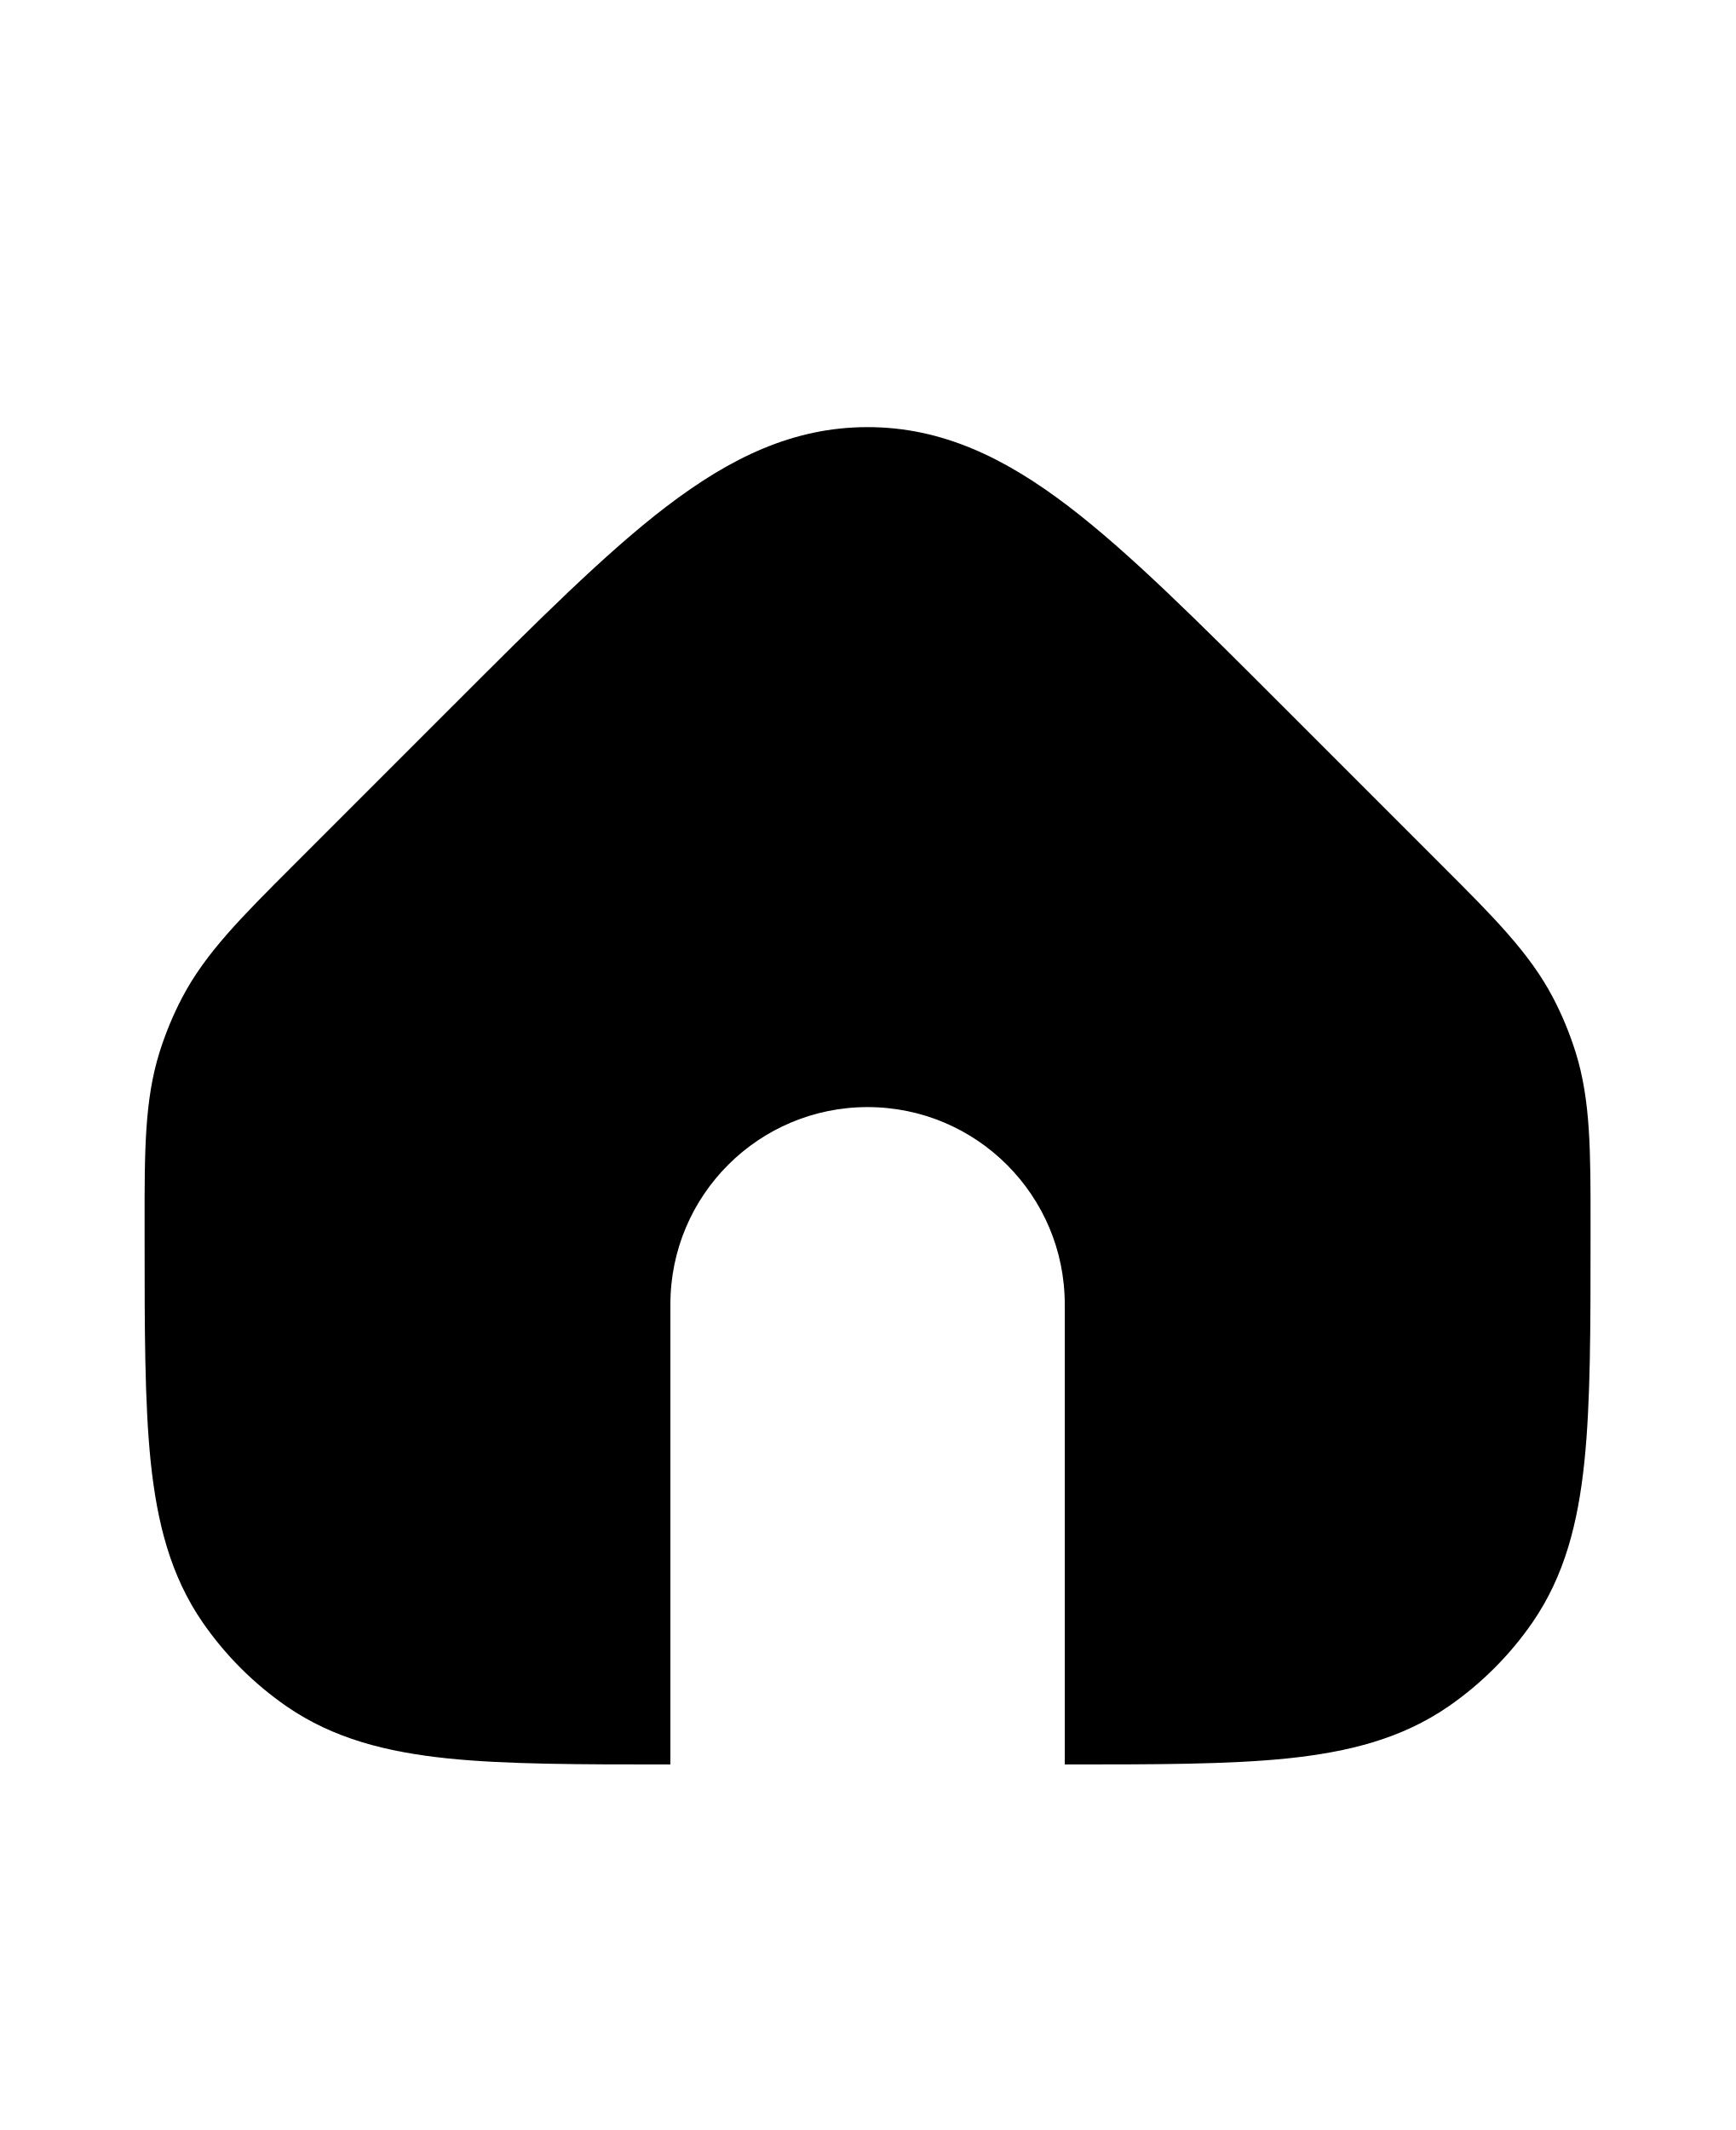
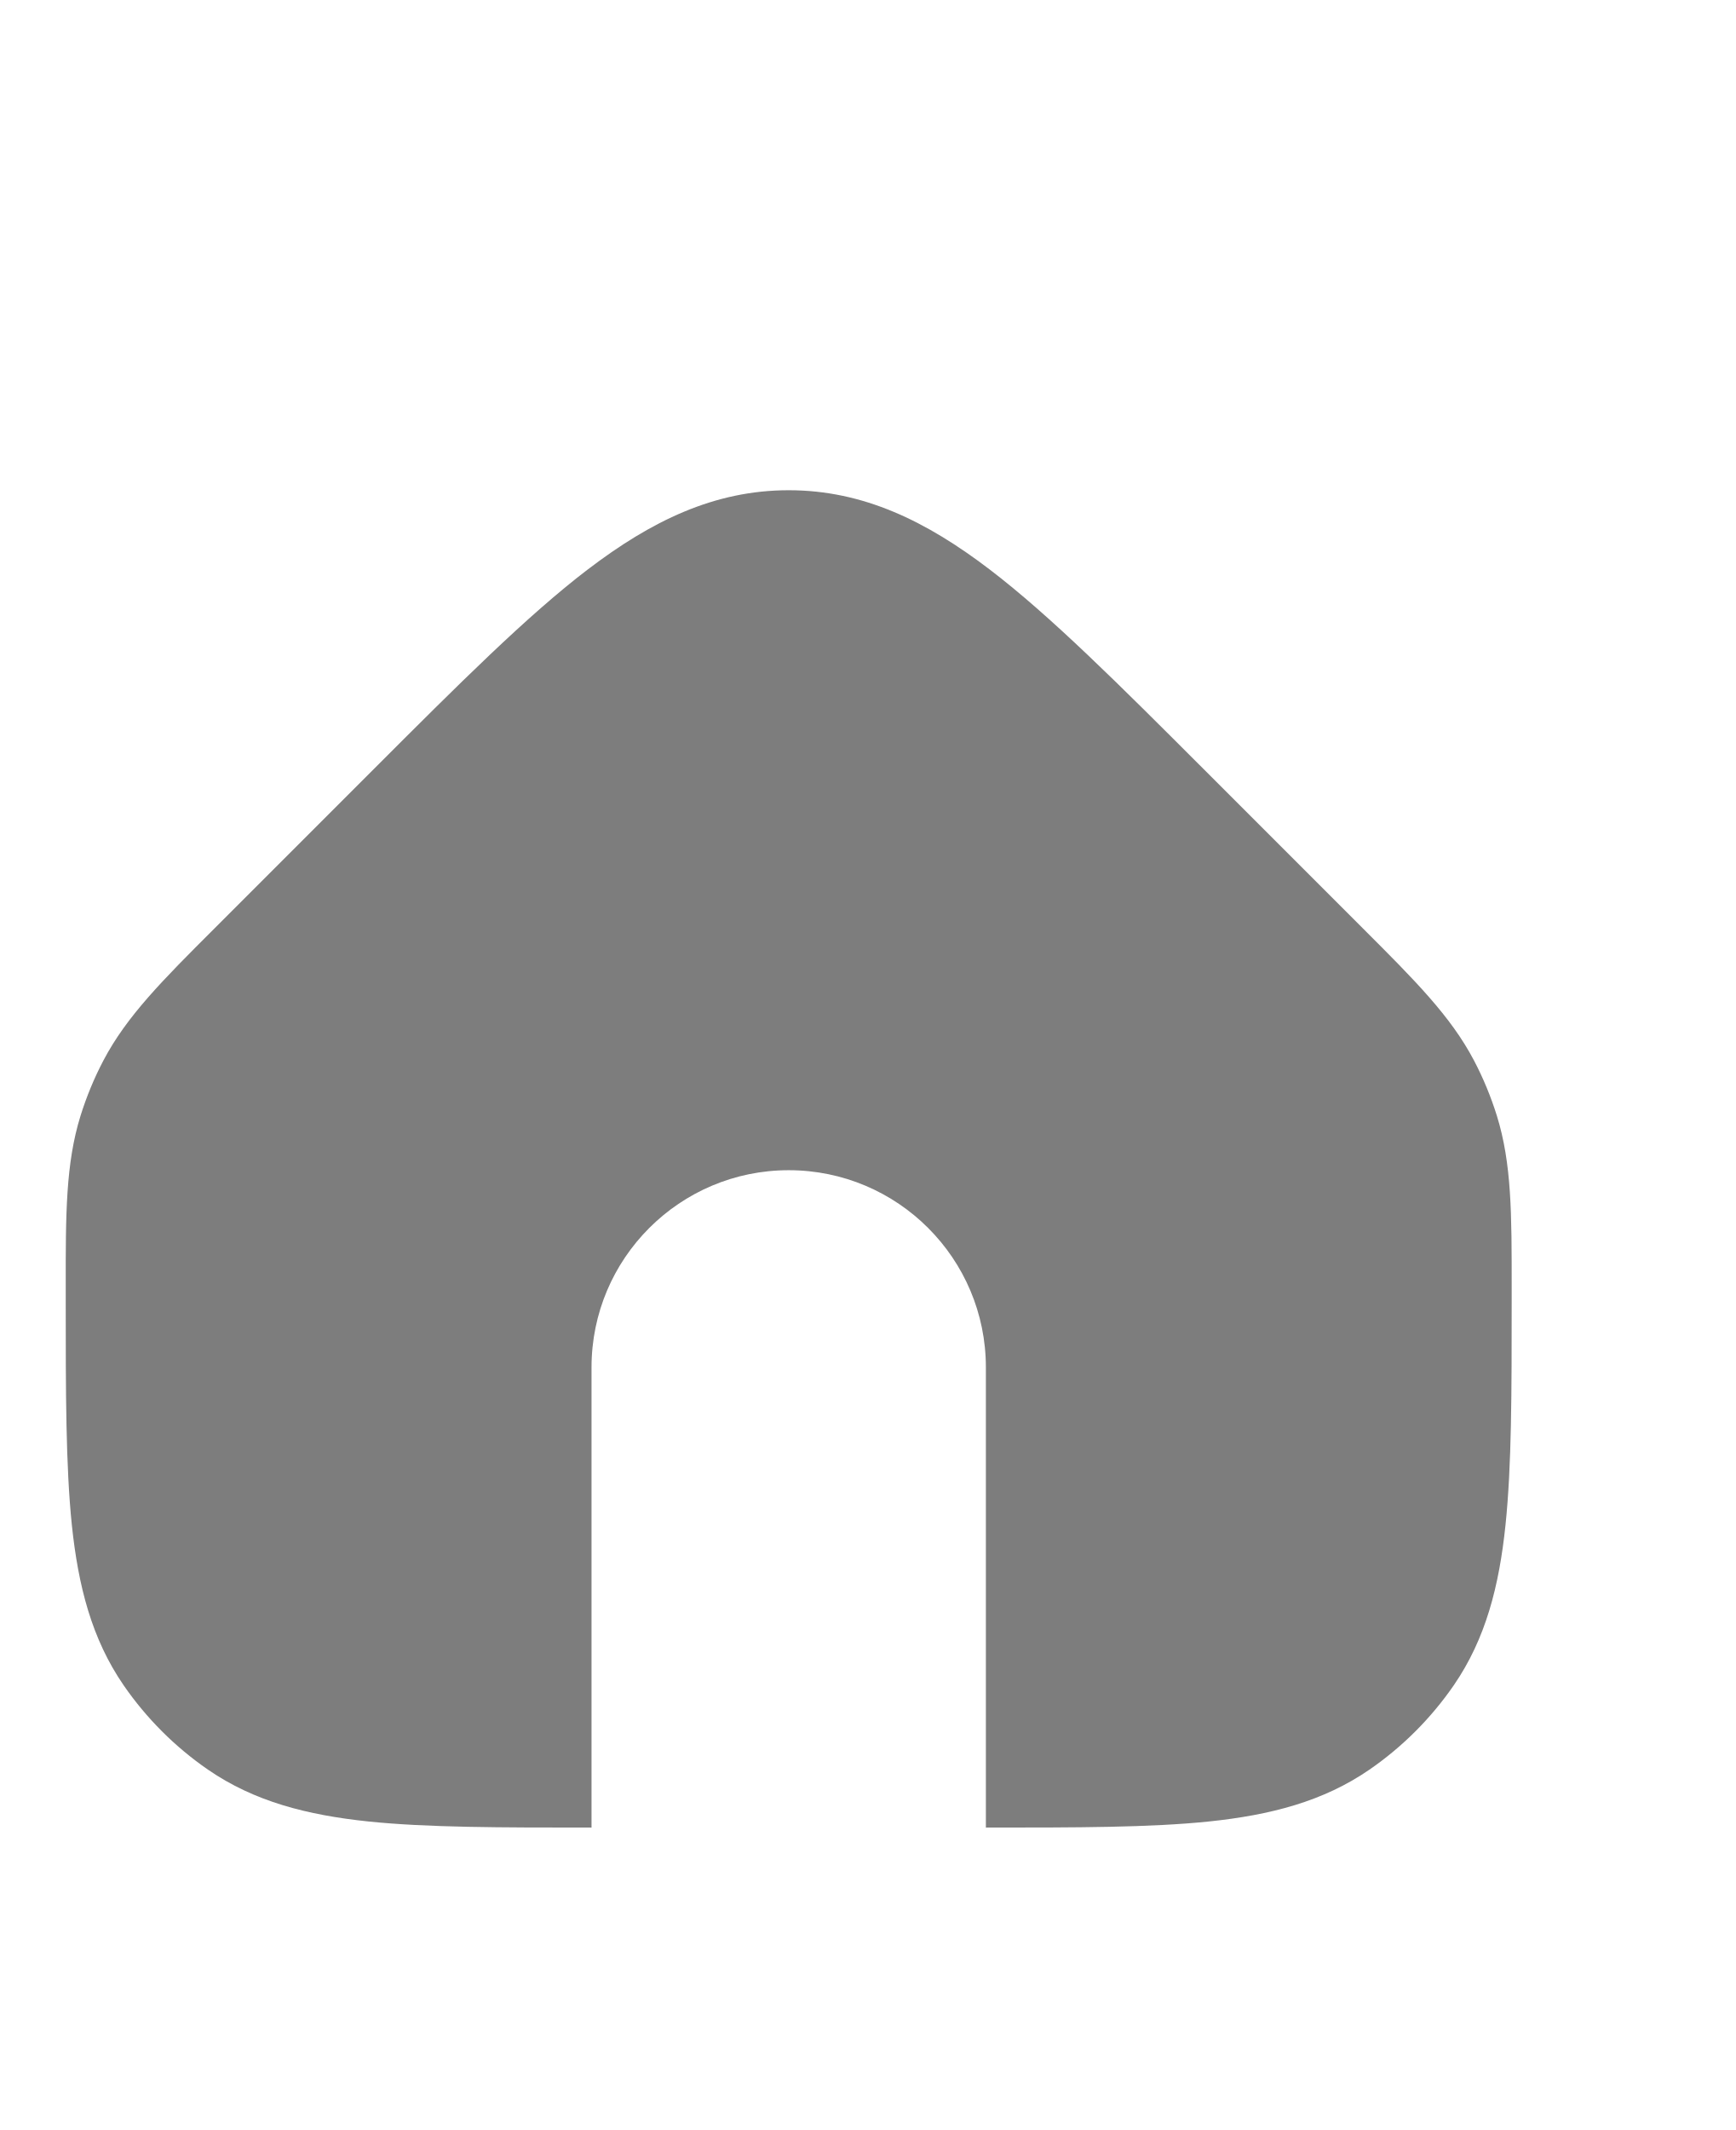
- <svg xmlns="http://www.w3.org/2000/svg" version="1.1" viewBox="-5.0 -16.0 110.0 135.0">
+ <svg xmlns="http://www.w3.org/2000/svg" fill="#7D7D7D" version="1.1" viewBox="0.0 -20.0 110.0 135.0">
  <path d="m37.266 16.09c4.012-3.059 8.004-5.019 12.734-5.019s8.723 1.961 12.734 5.019c3.863 2.949 8.195 7.281 13.566 12.652l10.113 10.113c3.277 3.273 5.551 5.547 7.027 8.355 0.59 1.121 1.074 2.297 1.453 3.508 0.941 3.031 0.941 6.242 0.938 10.879v0.836c0 5.797 0 10.473-0.391 14.219-0.402 3.871-1.254 7.219-3.281 10.164-1.441 2.09-3.254 3.902-5.344 5.344-2.945 2.027-6.293 2.879-10.164 3.285-3.731 0.387-8.387 0.387-14.152 0.387v-29.164c0-6.906-5.598-12.5-12.5-12.5s-12.5 5.594-12.5 12.5v29.164c-5.766 0-10.422 0-14.152-0.387-3.871-0.406-7.219-1.258-10.164-3.285-2.09-1.441-3.902-3.254-5.344-5.344-2.027-2.945-2.879-6.293-3.285-10.164-0.387-3.746-0.387-8.422-0.387-14.219v-0.836c-0.004-4.637-0.004-7.848 0.938-10.879 0.379-1.211 0.863-2.387 1.453-3.508 1.477-2.809 3.75-5.082 7.027-8.355l10.113-10.113c5.371-5.371 9.703-9.703 13.566-12.652z" />
</svg>
